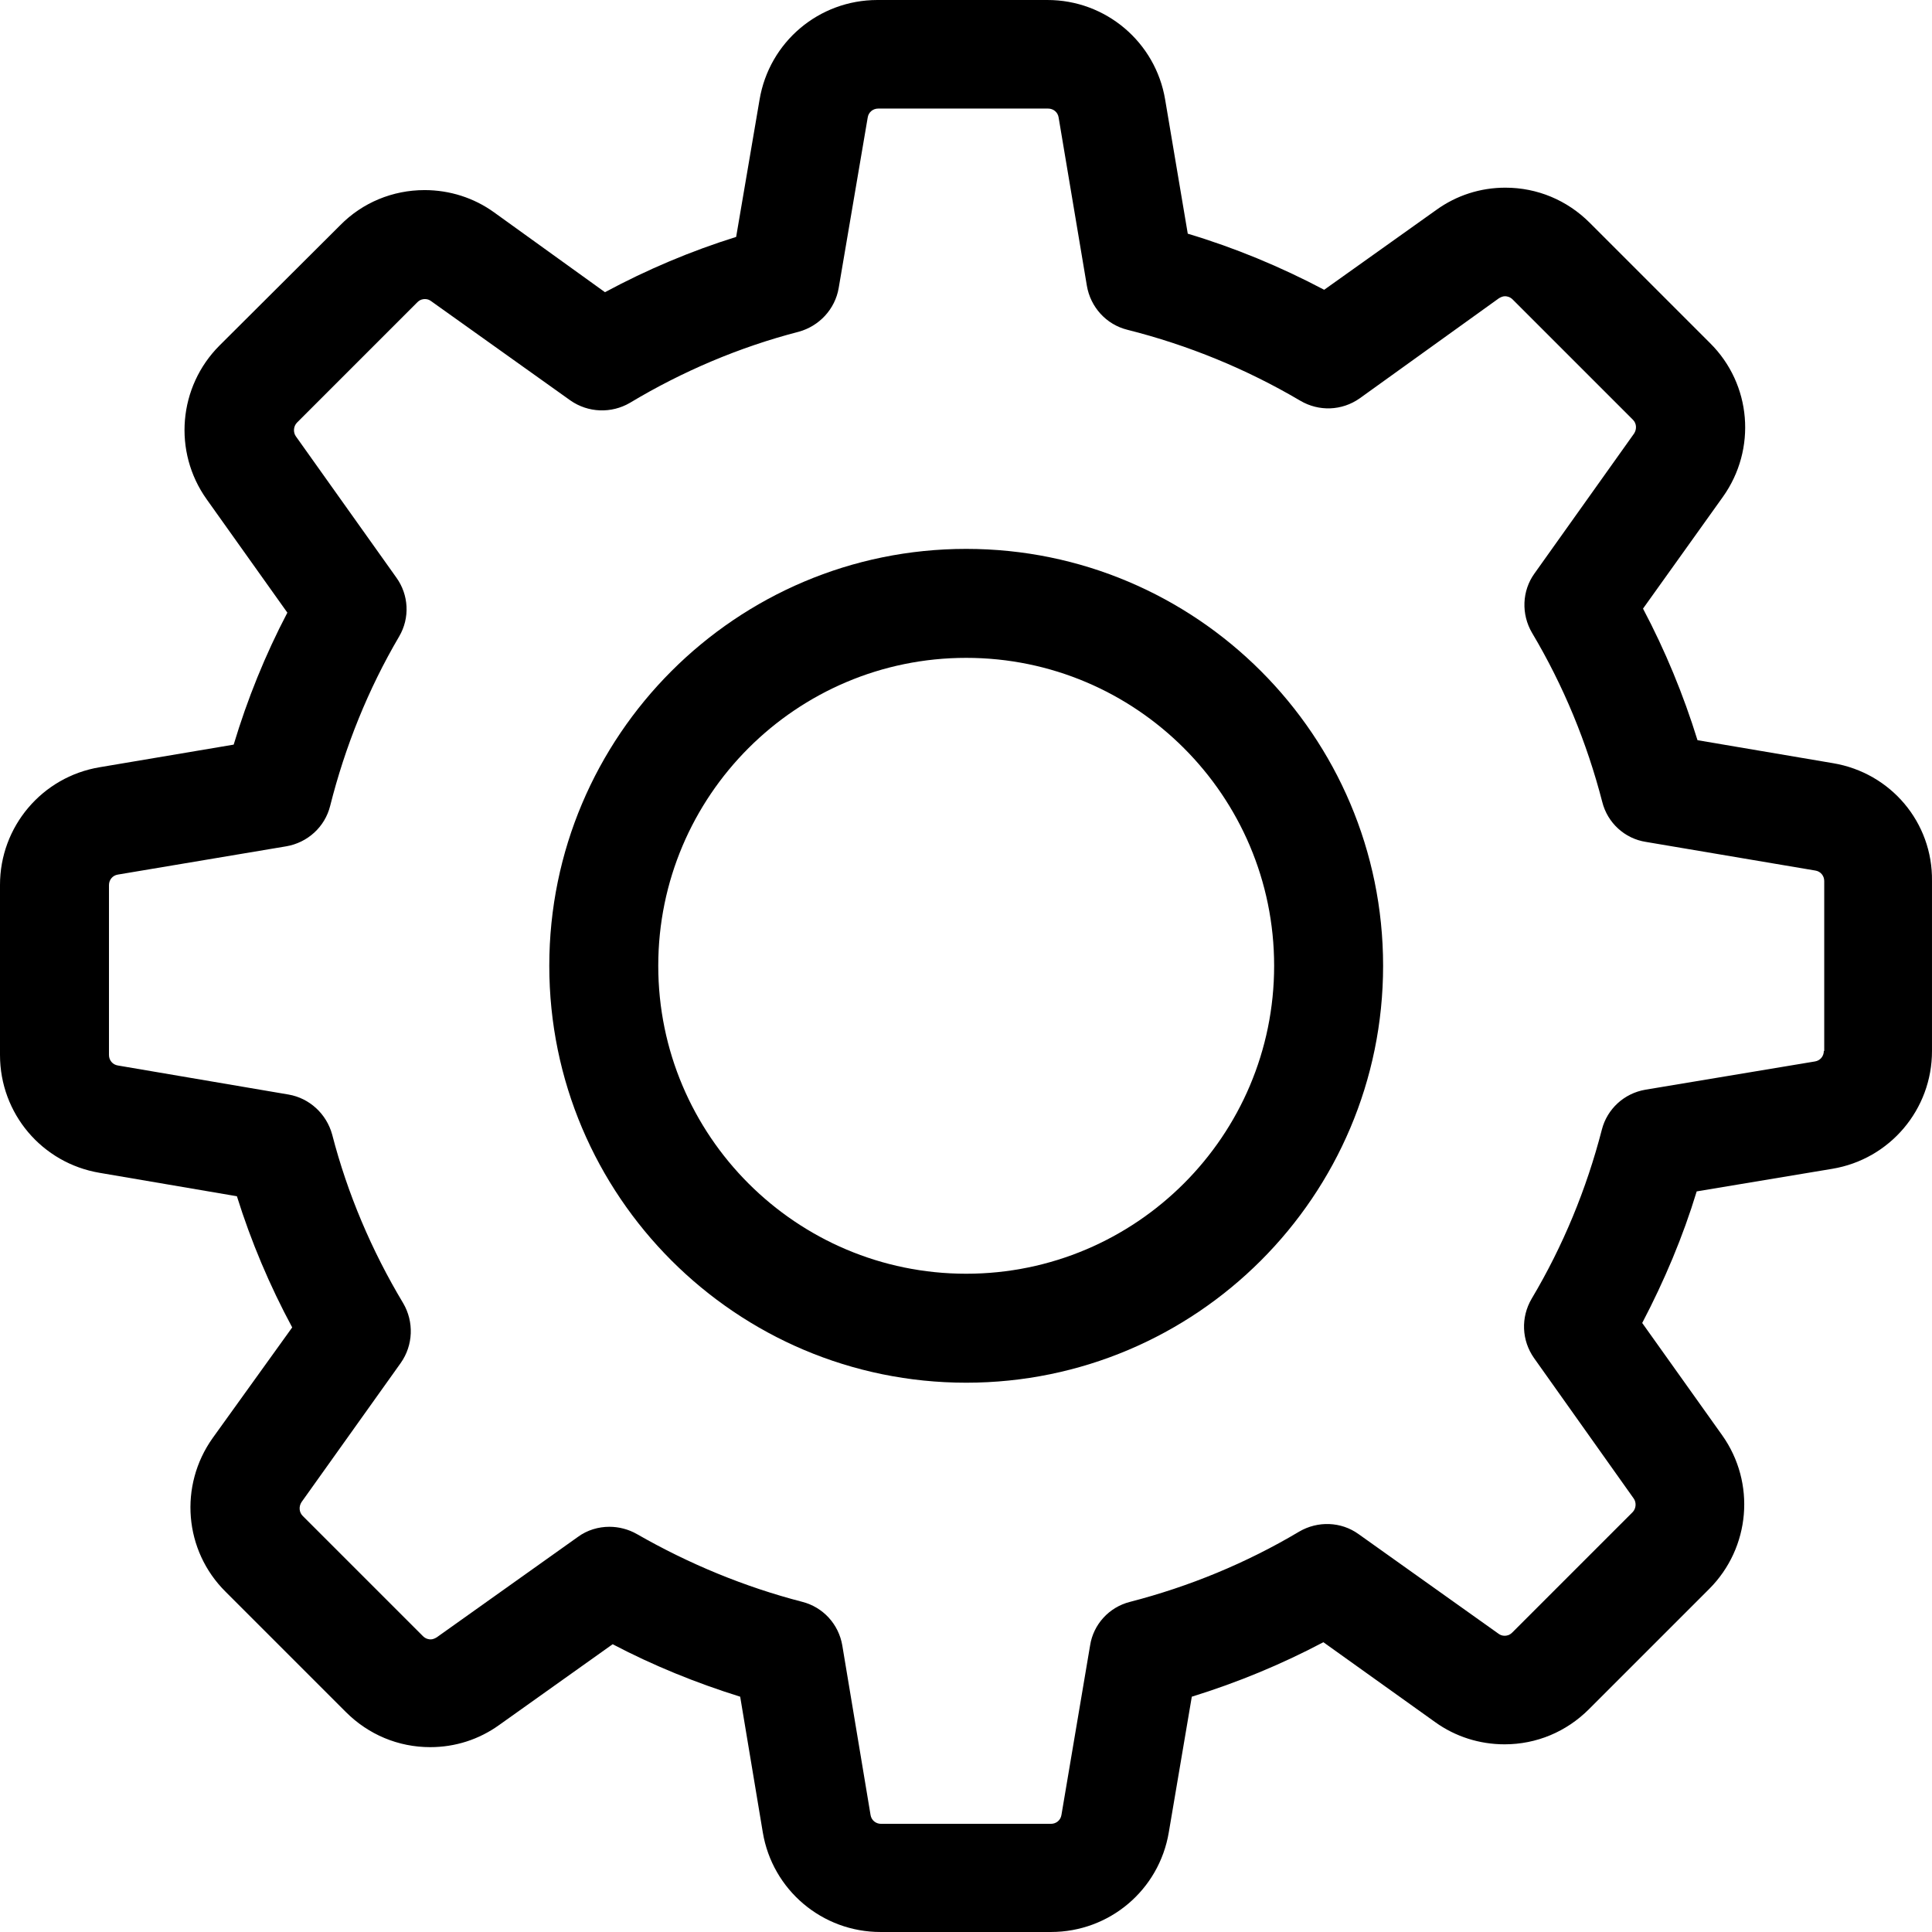
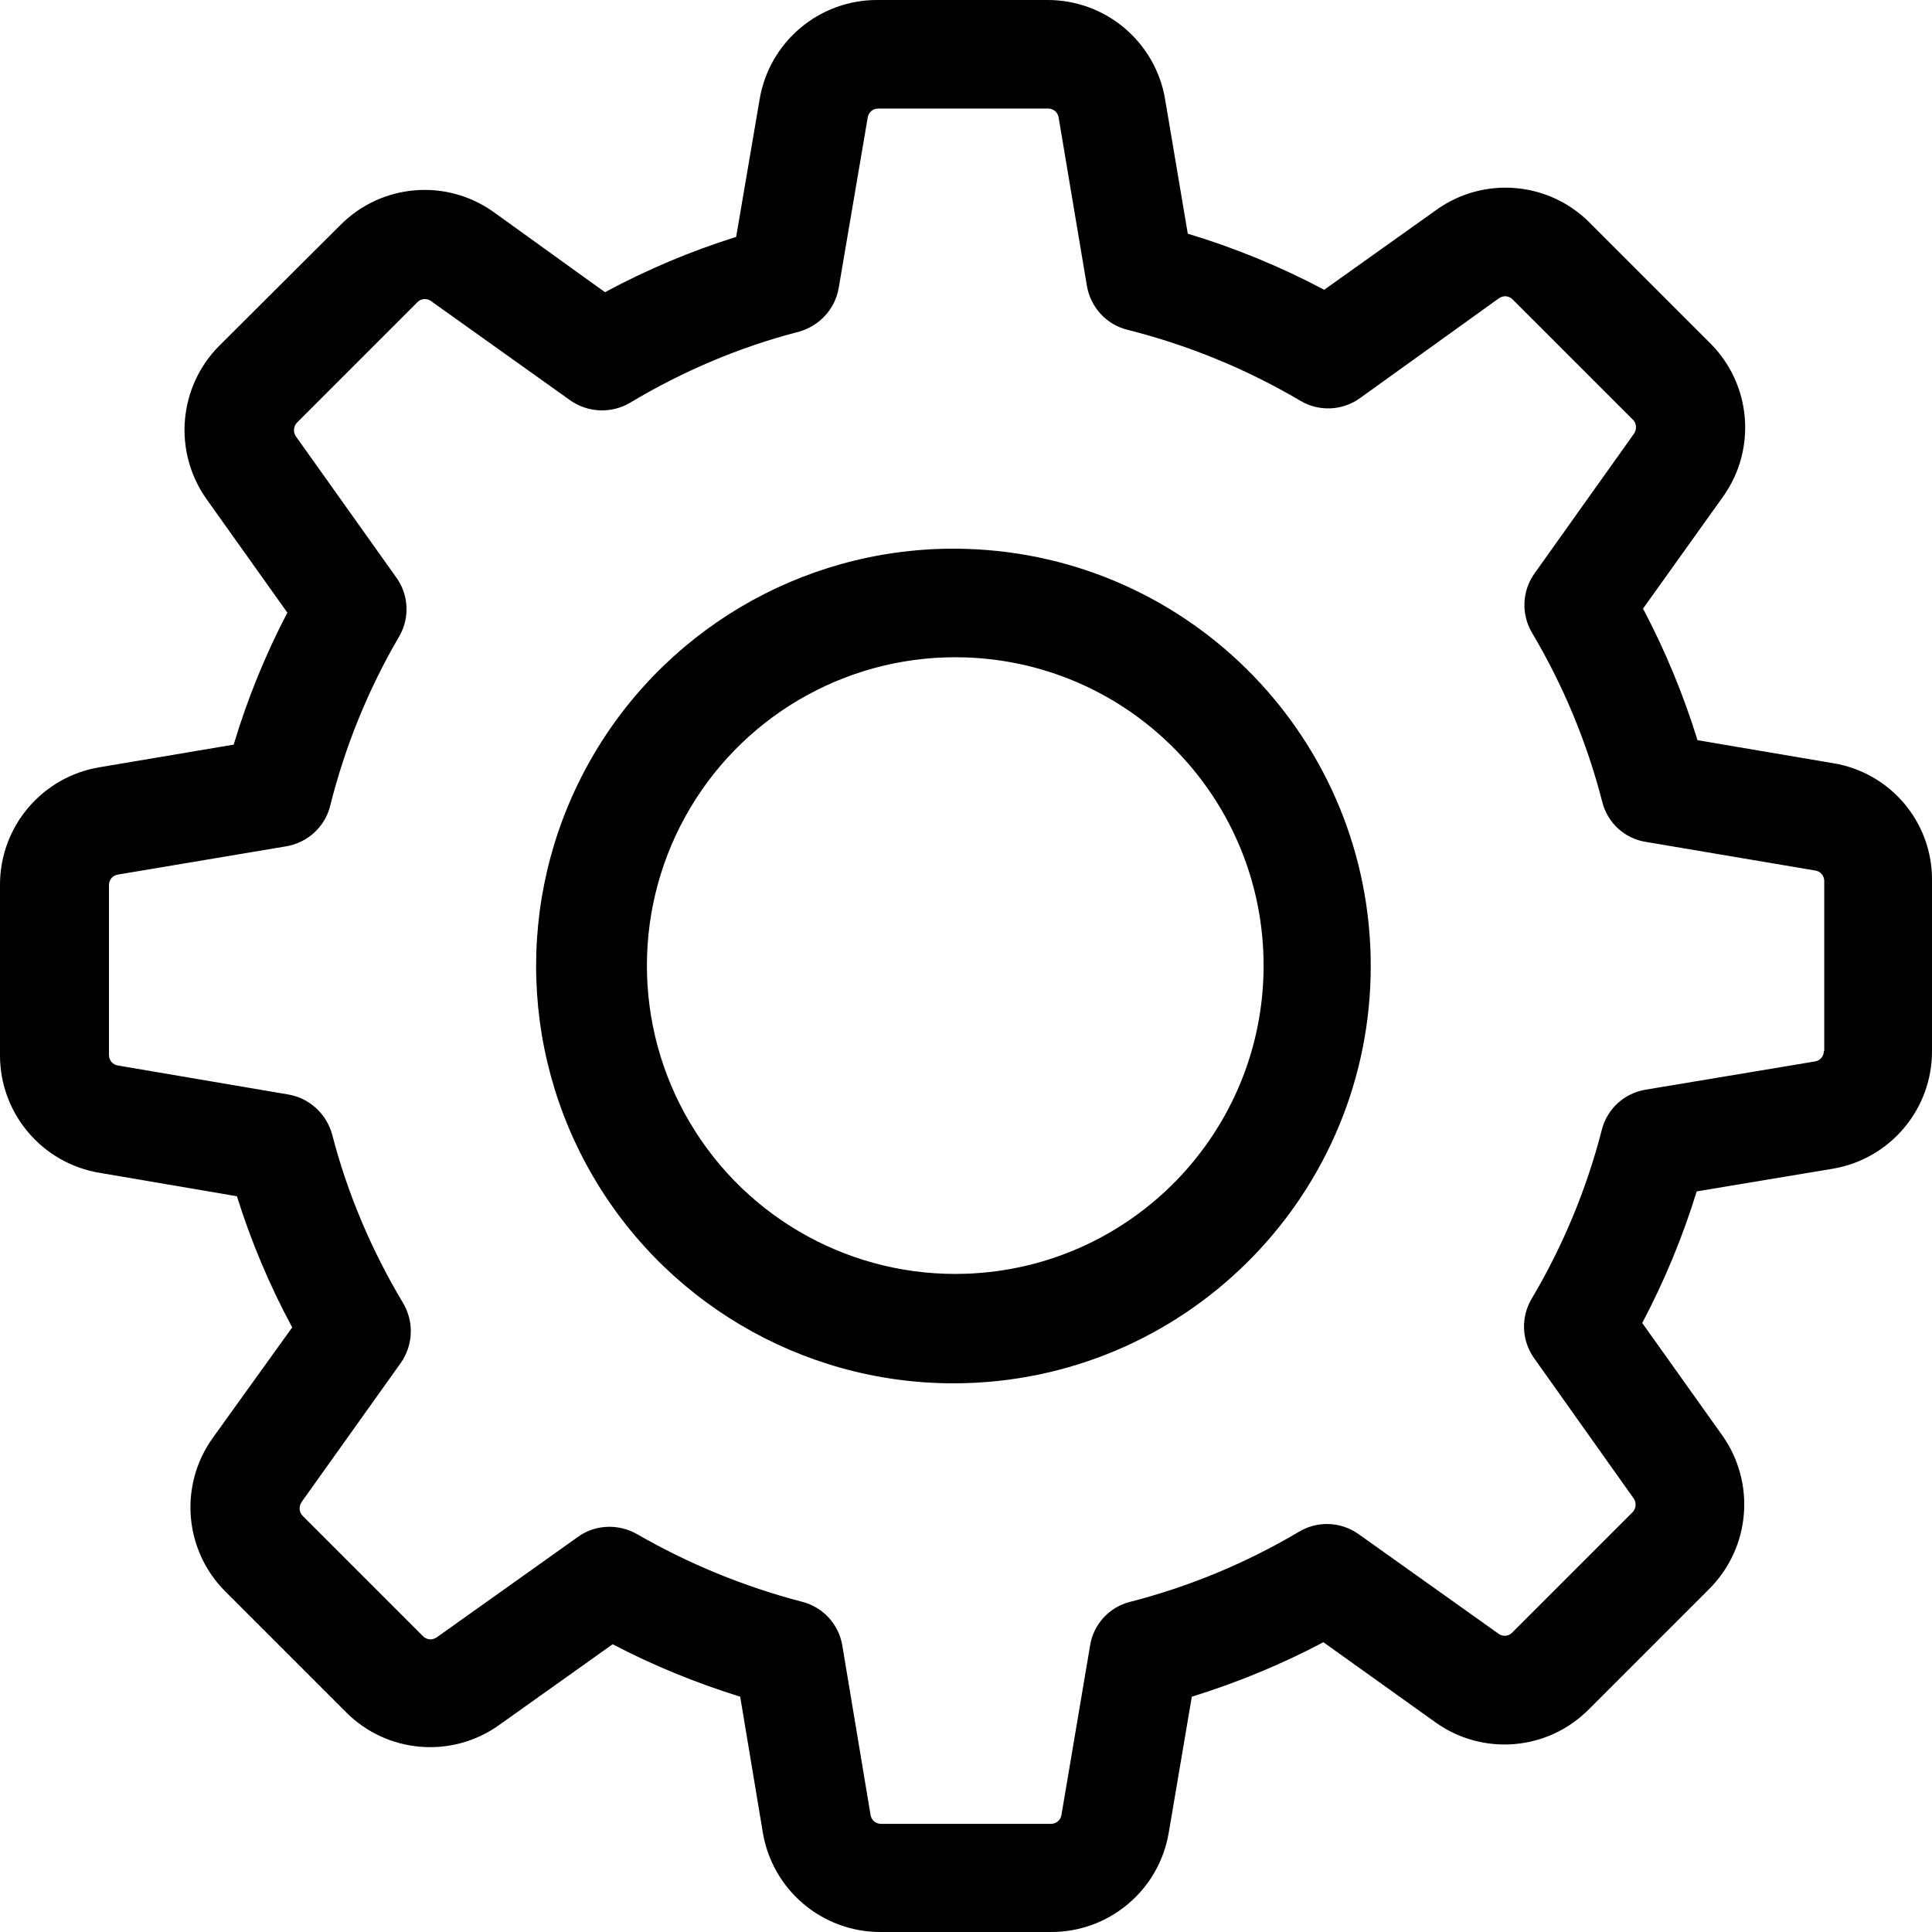
- <svg xmlns="http://www.w3.org/2000/svg" viewBox="0 0 478.703 478.703">
-   <path d="M454.2 189.101l-33.6-5.7c-3.5-11.3-8-22.2-13.5-32.6l19.8-27.7c8.4-11.8 7.1-27.9-3.2-38.1l-29.8-29.8c-5.6-5.6-13-8.7-20.9-8.7-6.2 0-12.1 1.9-17.1 5.5l-27.8 19.8c-10.8-5.7-22.1-10.4-33.8-13.9l-5.6-33.2a29.54 29.54 0 00-29.2-24.7h-42.1c-14.5 0-26.8 10.4-29.2 24.7l-5.8 34c-11.2 3.5-22.1 8.1-32.5 13.7l-27.5-19.8c-5-3.6-11-5.5-17.2-5.5-7.9 0-15.4 3.1-20.9 8.7l-29.9 29.8c-10.2 10.2-11.6 26.3-3.2 38.1l20 28.1c-5.5 10.5-9.9 21.4-13.3 32.7l-33.2 5.6a29.54 29.54 0 00-24.7 29.2v42.1c0 14.5 10.4 26.8 24.7 29.2l34 5.8c3.5 11.2 8.1 22.1 13.7 32.5l-19.7 27.4c-8.4 11.8-7.1 27.9 3.2 38.1l29.8 29.8c5.6 5.6 13 8.7 20.9 8.7 6.2 0 12.1-1.9 17.1-5.5l28.1-20c10.1 5.3 20.7 9.6 31.6 13l5.6 33.6a29.54 29.54 0 0029.2 24.7h42.2c14.5 0 26.8-10.4 29.2-24.7l5.7-33.6c11.3-3.5 22.2-8 32.6-13.5l27.7 19.8c5 3.6 11 5.5 17.2 5.5 7.9 0 15.3-3.1 20.9-8.7l29.8-29.8c10.2-10.2 11.6-26.3 3.2-38.1l-19.8-27.8c5.5-10.5 10.1-21.4 13.5-32.6l33.6-5.6a29.54 29.54 0 0024.7-29.2v-42.1c.2-14.5-10.2-26.8-24.5-29.2zm-2.3 71.3c0 1.3-.9 2.4-2.2 2.6l-42 7c-5.3.9-9.5 4.8-10.8 9.9-3.8 14.7-9.6 28.8-17.4 41.9-2.7 4.6-2.5 10.3.6 14.7l24.7 34.8c.7 1 .6 2.5-.3 3.4l-29.8 29.8c-.7.7-1.4.8-1.9.8-.6 0-1.1-.2-1.5-.5l-34.7-24.7c-4.3-3.1-10.1-3.3-14.7-.6-13.1 7.8-27.2 13.6-41.9 17.4-5.2 1.3-9.1 5.6-9.9 10.8l-7.1 42c-.2 1.3-1.3 2.2-2.6 2.2h-42.1c-1.3 0-2.4-.9-2.6-2.2l-7-42c-.9-5.3-4.8-9.5-9.9-10.8-14.3-3.7-28.1-9.4-41-16.8-2.1-1.2-4.5-1.8-6.8-1.8-2.7 0-5.5.8-7.8 2.5l-35 24.9c-.5.3-1 .5-1.5.5-.4 0-1.2-.1-1.9-.8l-29.8-29.8c-.9-.9-1-2.3-.3-3.4l24.6-34.5c3.1-4.4 3.3-10.2.6-14.8-7.8-13-13.8-27.1-17.6-41.8-1.4-5.1-5.6-9-10.8-9.9l-42.3-7.2c-1.3-.2-2.2-1.3-2.2-2.6v-42.1c0-1.3.9-2.4 2.2-2.6l41.7-7c5.3-.9 9.6-4.8 10.9-10 3.7-14.7 9.4-28.9 17.1-42 2.7-4.6 2.4-10.3-.7-14.6l-24.9-35c-.7-1-.6-2.5.3-3.4l29.8-29.8c.7-.7 1.4-.8 1.9-.8.6 0 1.1.2 1.5.5l34.5 24.6c4.4 3.1 10.2 3.3 14.8.6 13-7.8 27.1-13.8 41.8-17.6 5.1-1.4 9-5.6 9.9-10.8l7.2-42.3c.2-1.3 1.3-2.2 2.6-2.2h42.1c1.3 0 2.4.9 2.6 2.2l7 41.7c.9 5.3 4.8 9.6 10 10.9 15.1 3.8 29.5 9.7 42.9 17.6 4.6 2.7 10.3 2.5 14.7-.6l34.5-24.8c.5-.3 1-.5 1.5-.5.4 0 1.2.1 1.9.8l29.8 29.8c.9.9 1 2.3.3 3.4l-24.7 34.7c-3.1 4.3-3.3 10.1-.6 14.7 7.8 13.1 13.6 27.2 17.4 41.9 1.3 5.2 5.6 9.1 10.8 9.9l42 7.1c1.3.2 2.2 1.3 2.2 2.6v42.1h-.1z" />
-   <path d="M239.4 136.001c-57 0-103.3 46.3-103.3 103.3s46.3 103.3 103.3 103.3 103.3-46.3 103.3-103.3-46.3-103.3-103.3-103.3zm0 179.6c-42.1 0-76.3-34.2-76.3-76.3s34.2-76.3 76.3-76.3 76.3 34.2 76.3 76.3-34.2 76.3-76.3 76.3z" />
+ <svg xmlns="http://www.w3.org/2000/svg" viewBox="0 0 478.7 478.7">
+   <path d="m454.2 189.1-33.6-5.7c-3.5-11.3-8-22.2-13.5-32.6l19.8-27.7a29.5 29.5 0 0 0-3.2-38.1l-29.8-29.8a29.4 29.4 0 0 0-38-3.2l-27.8 19.8a187.8 187.8 0 0 0-33.8-13.9l-5.6-33.2A29.5 29.5 0 0 0 259.5 0h-42.1a29.5 29.5 0 0 0-29.2 24.7l-5.8 34a185 185 0 0 0-32.5 13.7l-27.5-19.8a29.4 29.4 0 0 0-38.1 3.2L54.4 85.6a29.6 29.6 0 0 0-3.2 38.1l20 28.1a185.3 185.3 0 0 0-13.3 32.7l-33.2 5.6A29.5 29.5 0 0 0 0 219.3v42.1a29.5 29.5 0 0 0 24.7 29.2l34 5.8a185 185 0 0 0 13.7 32.5l-19.7 27.4a29.5 29.5 0 0 0 3.2 38.1l29.8 29.8a29.4 29.4 0 0 0 38 3.2l28.1-20c10.1 5.3 20.7 9.6 31.6 13L189 454a29.5 29.5 0 0 0 29.2 24.7h42.2a29.5 29.5 0 0 0 29.2-24.7l5.7-33.6c11.3-3.5 22.2-8 32.6-13.5l27.7 19.8a29.4 29.4 0 0 0 38.1-3.2l29.8-29.8a29.6 29.6 0 0 0 3.2-38.1l-19.8-27.8a188.4 188.4 0 0 0 13.5-32.6l33.6-5.6a29.5 29.5 0 0 0 24.7-29.2v-42.1a29.2 29.2 0 0 0-24.5-29.2zm-2.3 71.3c0 1.3-.9 2.4-2.2 2.6l-42 7c-5.3.9-9.5 4.8-10.8 9.9a160 160 0 0 1-17.4 41.9 13.5 13.5 0 0 0 .6 14.7l24.7 34.8c.7 1 .6 2.5-.3 3.4l-29.8 29.8c-.7.7-1.4.8-1.9.8-.6 0-1.1-.2-1.5-.5l-34.7-24.7a13.5 13.5 0 0 0-14.7-.6 160 160 0 0 1-41.9 17.4 13.3 13.3 0 0 0-9.9 10.8l-7.1 42a2.6 2.6 0 0 1-2.6 2.2h-42.1c-1.3 0-2.4-.9-2.6-2.2l-7-42c-.9-5.3-4.8-9.5-9.9-10.8a166.2 166.2 0 0 1-41-16.8 13.8 13.8 0 0 0-6.8-1.8c-2.7 0-5.5.8-7.8 2.5l-35 24.9a3 3 0 0 1-1.5.5c-.4 0-1.2-.1-1.9-.8L75 375.6c-.9-.9-1-2.3-.3-3.4l24.6-34.5c3.1-4.4 3.3-10.2.6-14.8-7.8-13-13.8-27.1-17.6-41.8-1.4-5.1-5.6-9-10.8-9.9L29.2 264a2.6 2.6 0 0 1-2.2-2.6v-42.1c0-1.3.9-2.4 2.2-2.6l41.7-7c5.3-.9 9.6-4.8 10.9-10a160 160 0 0 1 17.1-42 13.4 13.4 0 0 0-.7-14.6l-24.9-35c-.7-1-.6-2.5.3-3.4l29.8-29.8c.7-.7 1.4-.8 1.9-.8.6 0 1.1.2 1.5.5l34.5 24.6a13.7 13.7 0 0 0 14.8.6c13-7.8 27.1-13.8 41.8-17.6 5.1-1.4 9-5.6 9.9-10.8l7.2-42.3a2.6 2.6 0 0 1 2.6-2.2h42.1c1.3 0 2.4.9 2.6 2.2l7 41.7c.9 5.3 4.8 9.6 10 10.9 15.1 3.8 29.5 9.7 42.9 17.6a13.5 13.5 0 0 0 14.7-.6l34.5-24.8a3 3 0 0 1 1.5-.5c.4 0 1.2.1 1.9.8l29.8 29.8c.9.9 1 2.3.3 3.4l-24.7 34.7a13.5 13.5 0 0 0-.6 14.7 160 160 0 0 1 17.4 41.9c1.3 5.2 5.6 9.1 10.8 9.9l42 7.1c1.3.2 2.2 1.3 2.2 2.6v42.1h-.1z" />
+   <path d="M239.4 136a103.4 103.4 0 1 0 .1 206.7 103.4 103.4 0 0 0-.1-206.7zm0 179.6a76.4 76.4 0 1 1 .1-152.7 76.4 76.4 0 0 1-.1 152.7z" />
</svg>
